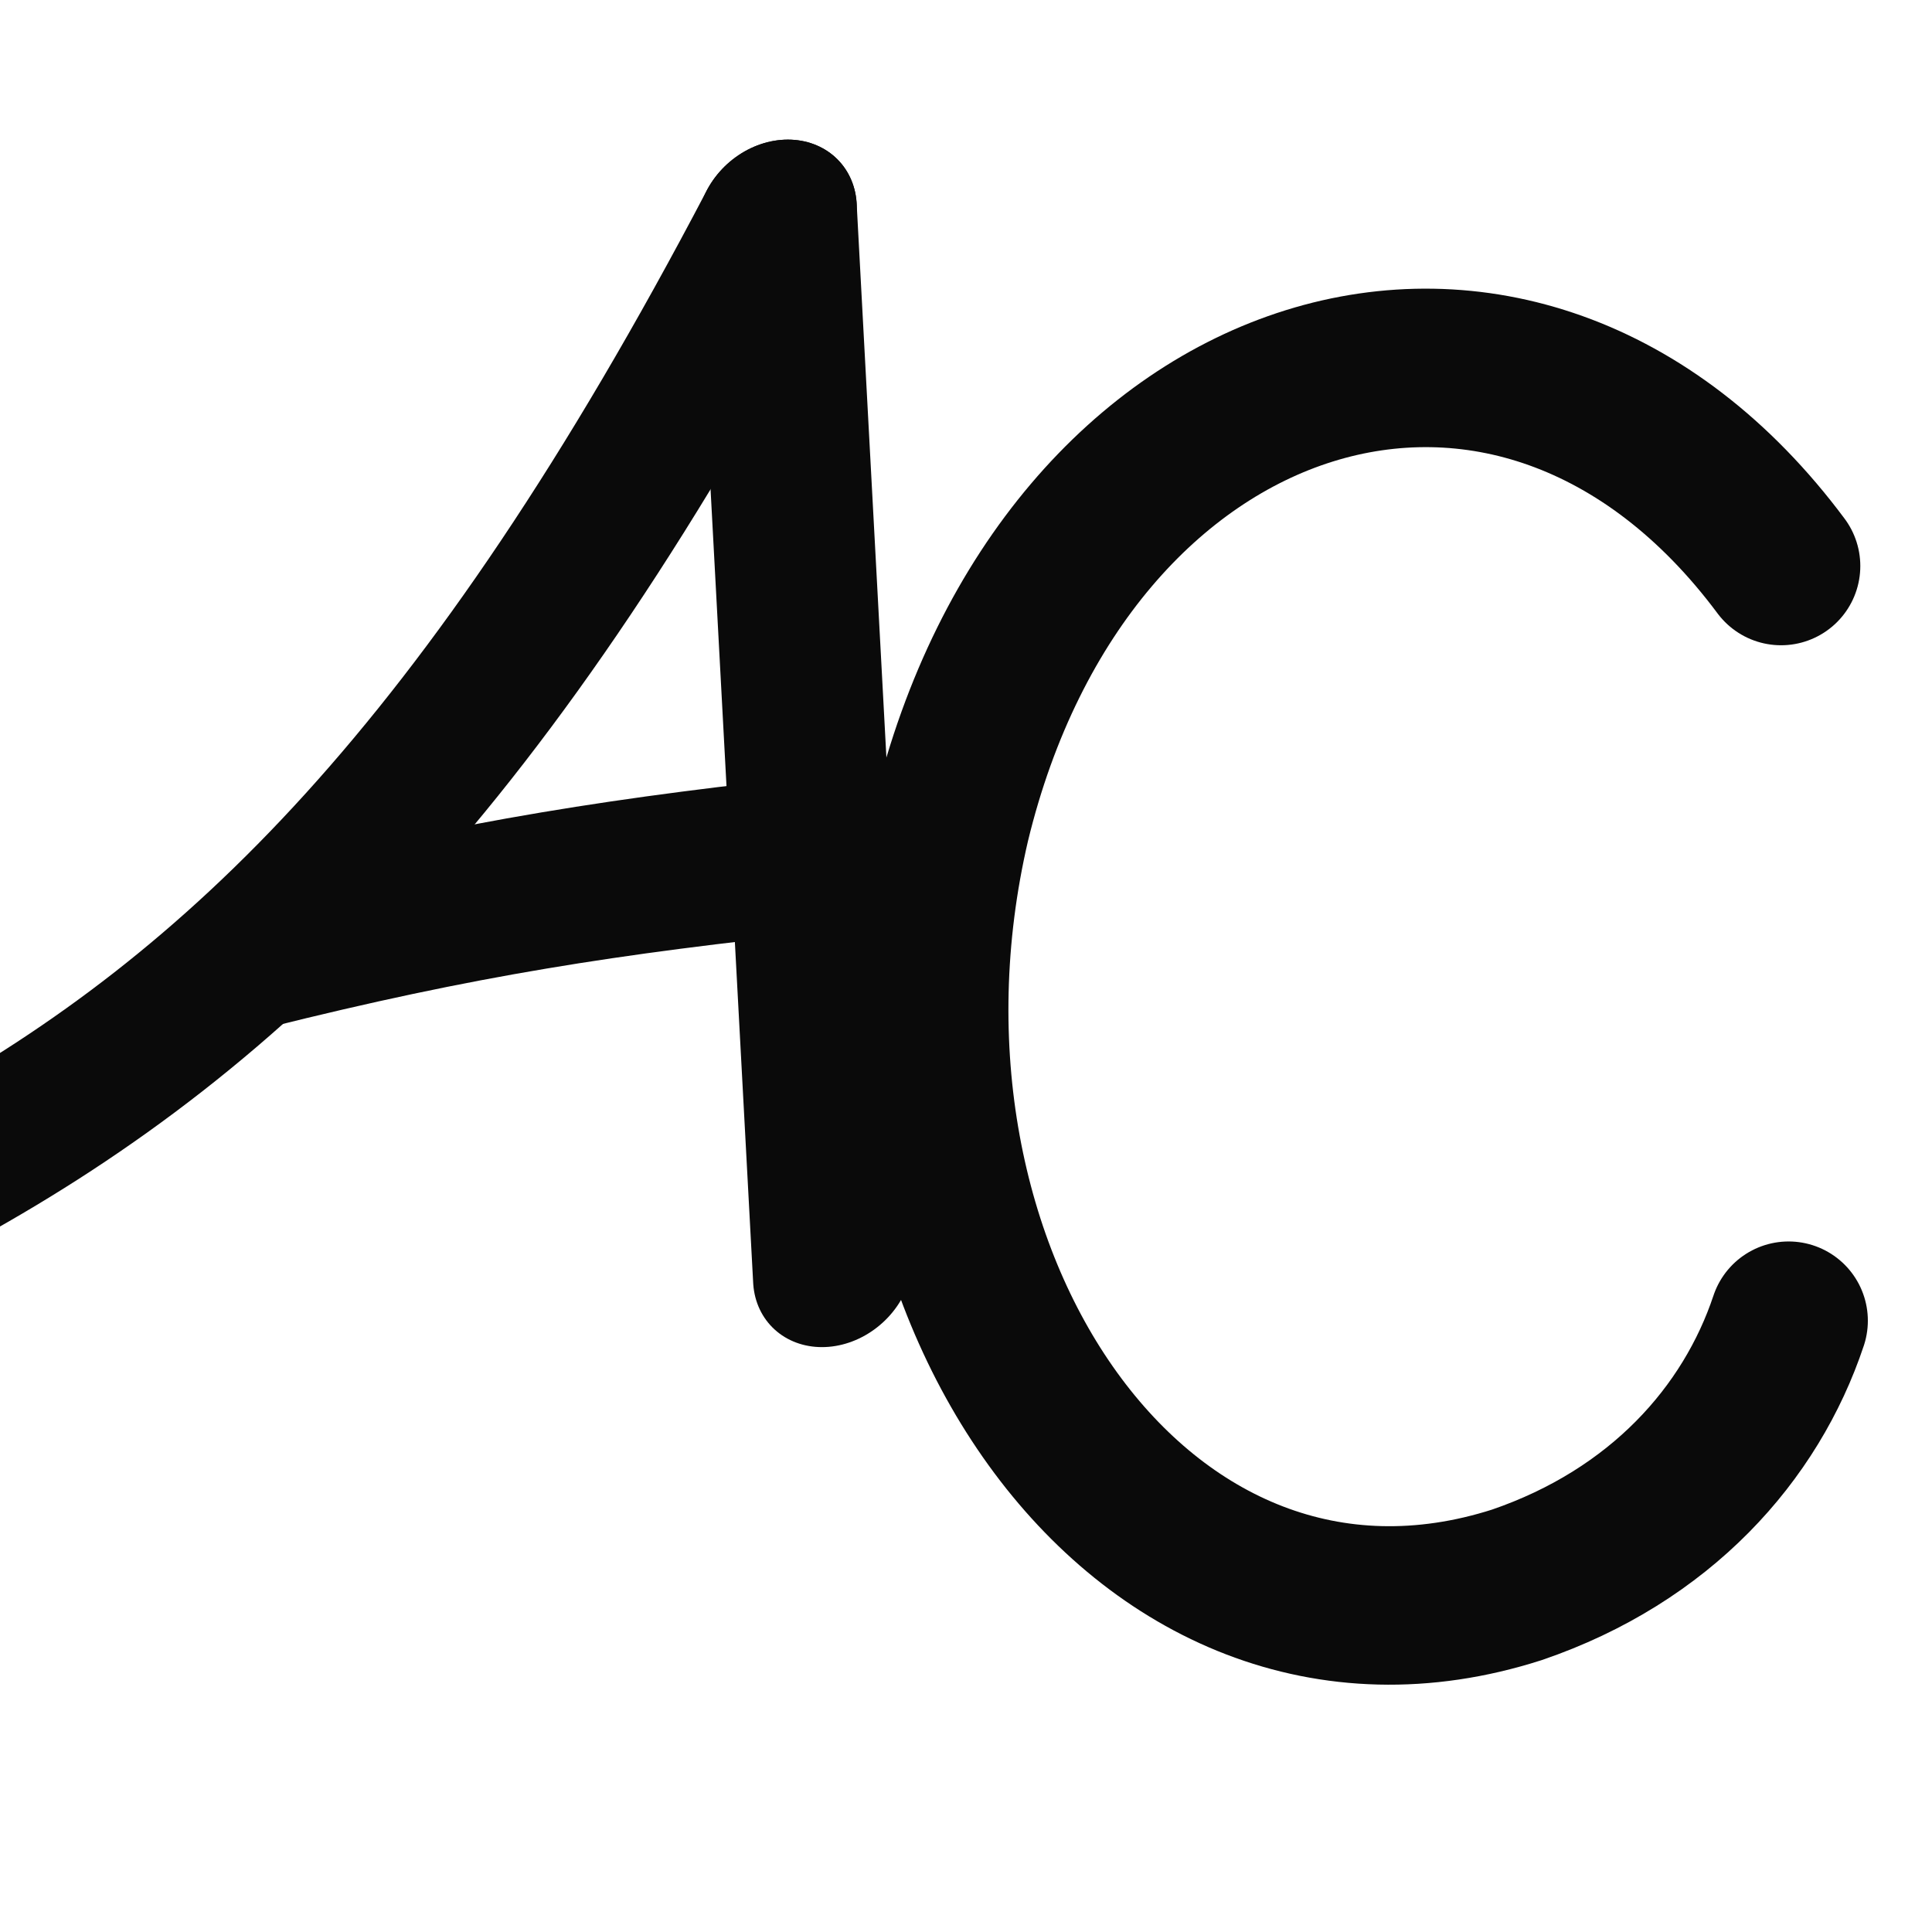
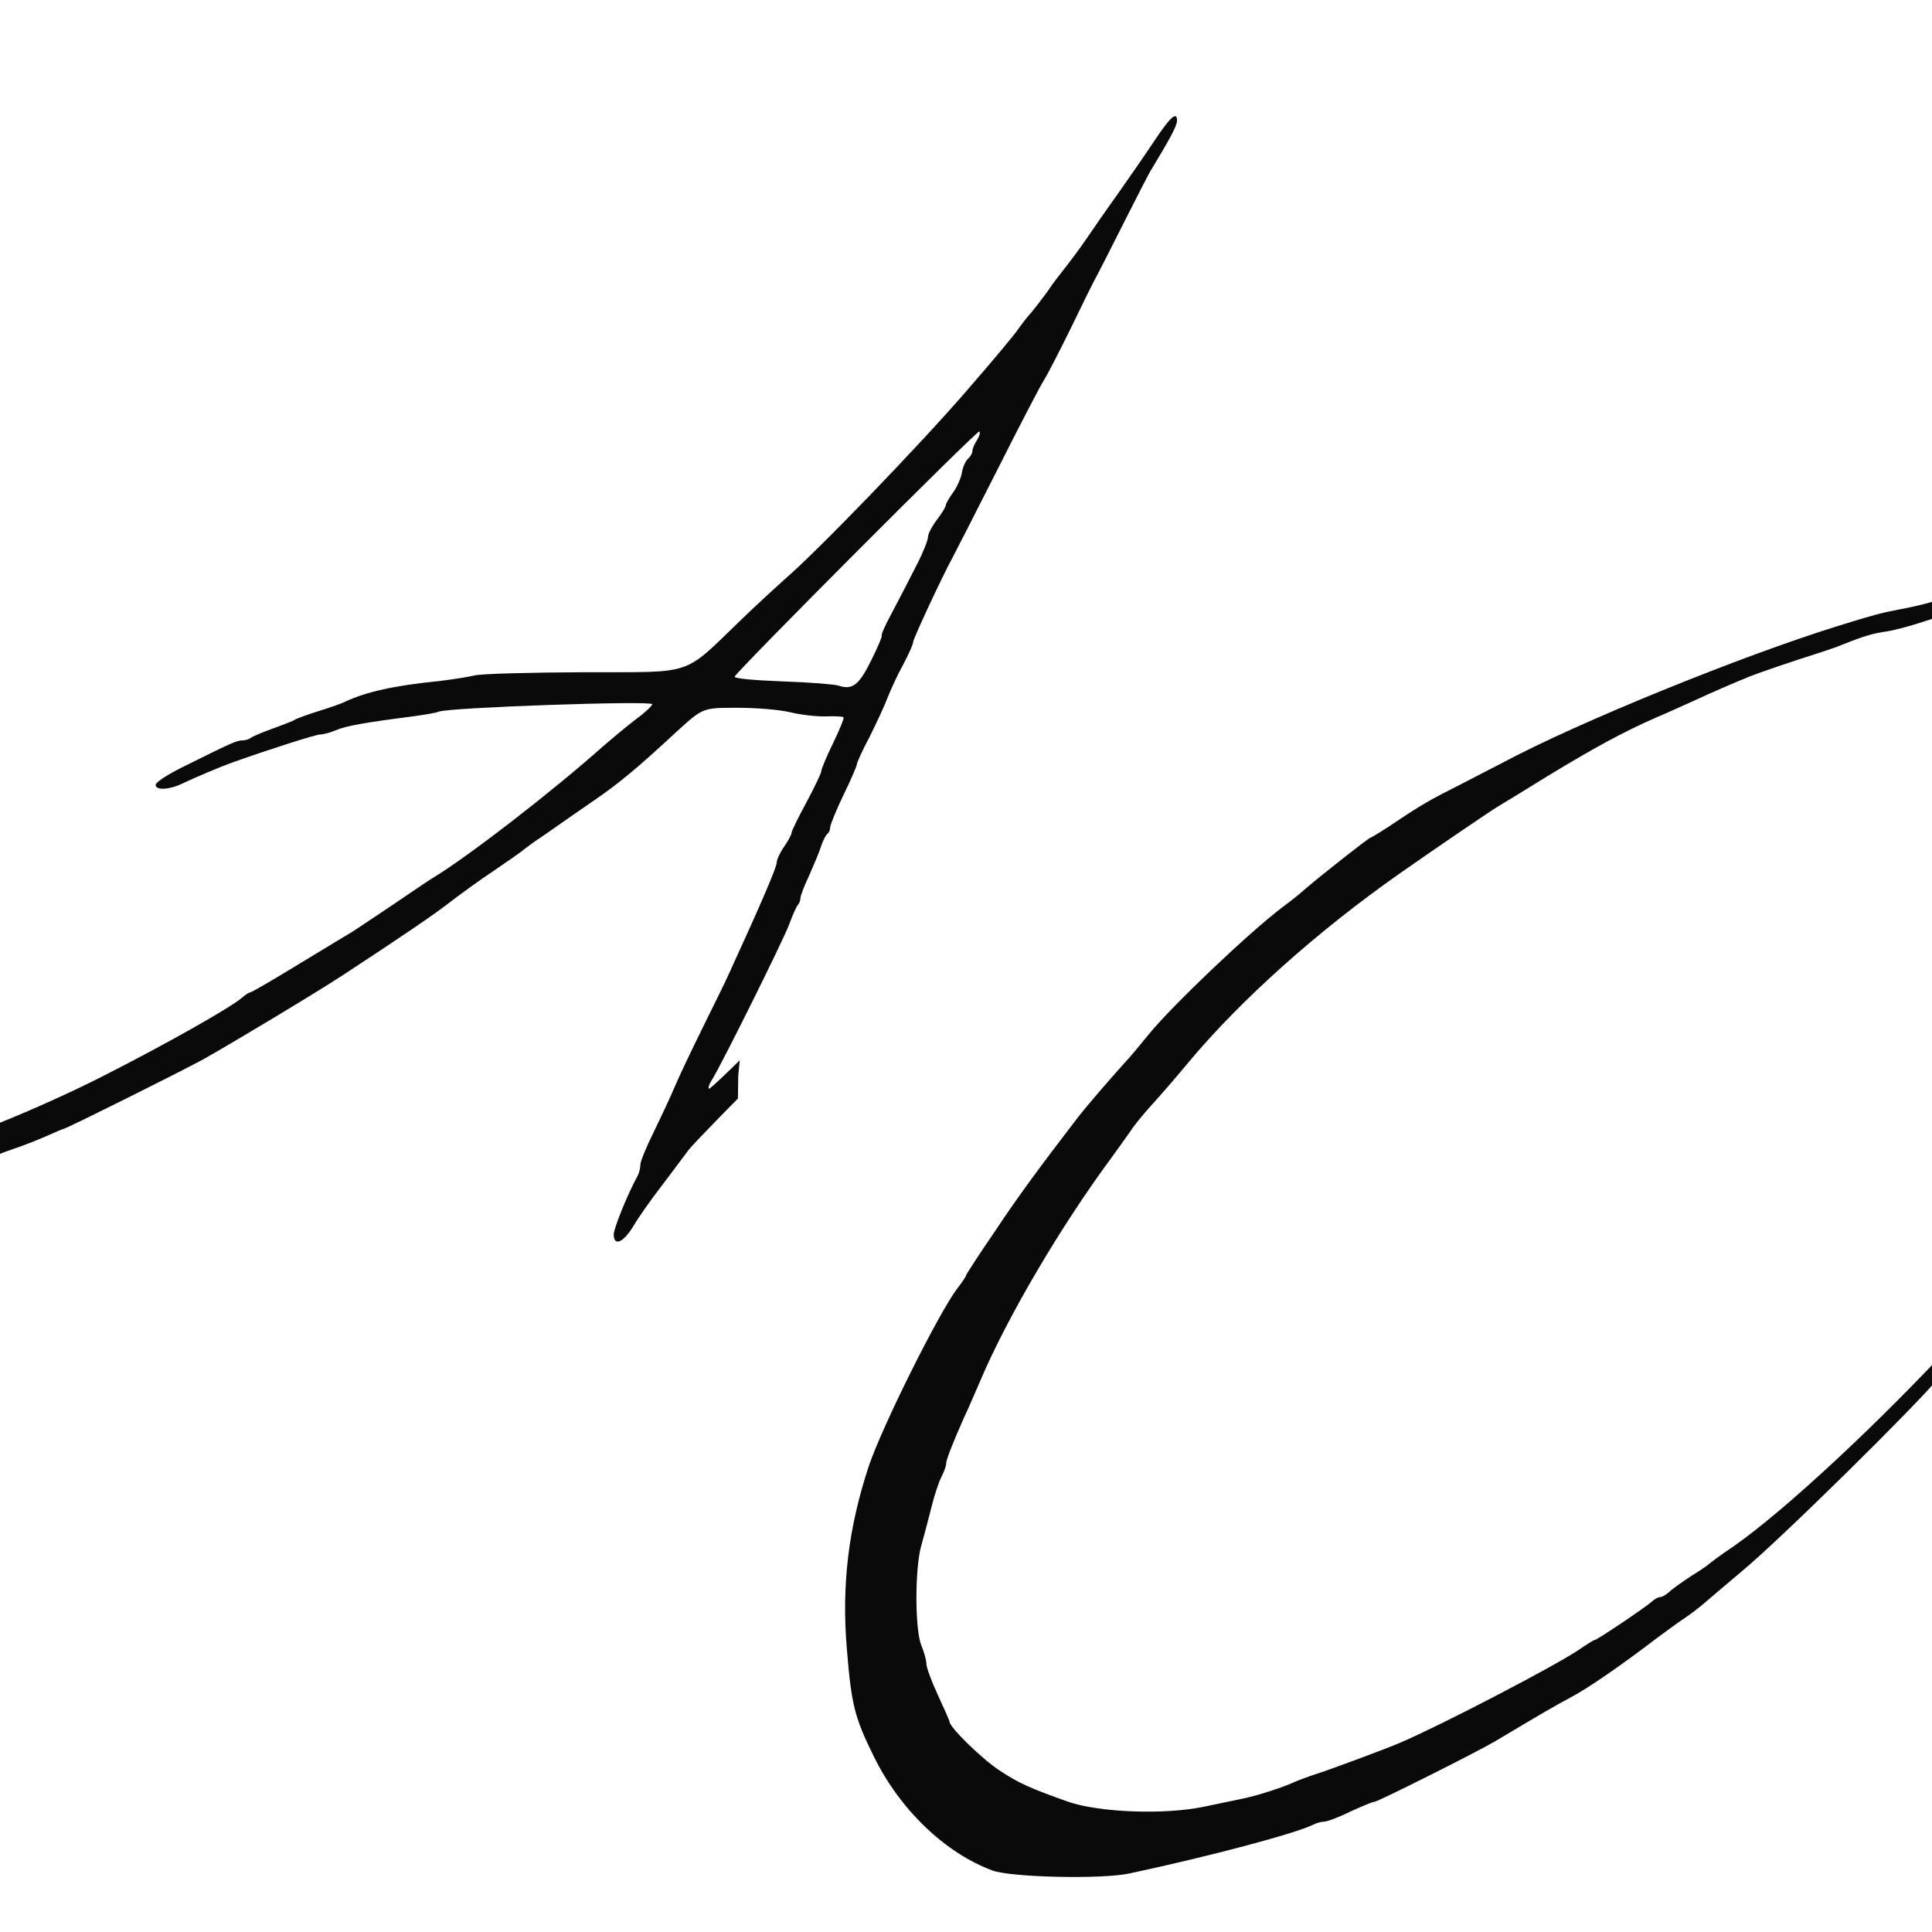
<svg xmlns="http://www.w3.org/2000/svg" viewBox="0 0 512 512" role="img" aria-label="Aleksander Cecco">
  <style>
-   /* The AC monogram, redrawn from the signature's own letters (section 71):
-      the full mark at 16px was a smudge, so the tab carries the two initials
-      as centerline strokes - the A with its entry sweep and written lean, the
-      C of Cecco as one open arc. Ink on the reader's light theme, paper on
-      dark, exactly as the site's one shape in two polarities. */
-   path { stroke: #0A0A0A; fill: none; stroke-linecap: round; stroke-width: 42; }
-   @media (prefers-color-scheme: dark) { path { stroke: #FAFAF8; } }
+   /* The AC monogram, EXTRACTED from the signature itself (section 72): the
+      owner chose his actual hand over the redrawn candidate's easy legibility.
+      The A is cut from the one continuous outline of "Aleksander" along a
+      corridor measured by scanline between its right leg and the crossing 'l';
+      the C of Cecco is its own path, whole. At 16px it reads as his gesture
+      rather than as letters, and he accepted exactly that trade. Ink on the
+      reader's light theme, paper on dark, as everywhere. */
+   path { fill: #0A0A0A; }
+   @media (prefers-color-scheme: dark) { path { fill: #FAFAF8; } }
</style>
-   <g transform="skewX(-8)" transform-origin="256 256">
-     <path d="M 30 310 C 100 268, 158 204, 214 58" />
-     <path d="M 214 58 L 268 336" />
-     <path d="M 104 252 C 158 238, 196 232, 252 226" />
+   <clipPath id="ka">
+     <polygon points="586,140 580,180 565,200 555,220 544,240 533,260 524,280 515,300 506,320 497,340 489,360 480,380 470,400 460,420 448,440 435,460 420,480 419,490 418,560 170,560 170,140" />
+   </clipPath>
+   <g transform="translate(-133.5714,-100.0) scale(0.7857143)">
+     <g clip-path="url(#ka)">
+       <g transform="translate(0,615) scale(0.1,-0.1)" fill="currentColor">
+         <path d="M15845 5435 c-52 -14 -156 -50 -315 -110 -52 -20 -104 -39 -115 -42 -16 -5 -93 -48 -165 -93 -8 -5 -35 -21 -60 -36 -25 -15 -70 -46 -100 -68 -30 -23 -75 -54 -100 -71 -78 -52 -298 -270 -421 -417 -64 -77 -107 -142 -200 -304 -94 -161 -129 -228 -237 -454 -110 -231 -122 -258 -122 -271 0 -8 -7 -23 -15 -33 -8 -11 -15 -26 -15 -34 0 -8 -37 -89 -81 -181 -45 -91 -96 -200 -114 -241 -82 -190 -144 -307 -174 -332 -17 -15 -67 -45 -110 -66 -106 -53 -294 -178 -422 -280 -30 -24 -196 -184 -369 -356 -173 -171 -364 -355 -425 -407 -60 -51 -141 -124 -180 -160 -136 -128 -210 -185 -213 -165 -2 10 3 25 10 34 8 9 21 33 28 52 7 19 28 63 46 97 18 34 37 70 42 80 6 10 27 56 47 103 20 47 48 109 61 138 13 29 24 58 24 65 0 7 6 21 14 32 7 11 17 36 21 55 4 19 10 40 14 45 4 6 25 55 47 110 21 55 71 166 111 247 40 81 73 149 73 152 0 2 14 34 31 71 49 106 28 135 -36 50 -75 -100 -122 -129 -240 -150 -95 -17 -130 -9 -289 65 -45 22 -94 56 -141 101 -71 67 -74 69 -125 69 -99 0 -231 -89 -423 -285 -116 -118 -153 -161 -236 -272 -68 -92 -85 -133 -54 -133 11 0 44 34 88 92 80 105 261 291 351 360 55 42 117 71 212 99 40 12 79 -8 105 -53 24 -42 22 -162 -3 -203 -11 -16 -28 -48 -38 -70 -78 -165 -460 -570 -697 -737 -172 -122 -372 -209 -515 -224 -63 -7 -122 36 -140 102 -17 60 -2 122 115 454 30 85 137 301 199 403 74 121 114 191 144 249 17 31 39 69 51 84 42 54 17 84 -37 45 -15 -10 -38 -22 -52 -26 -23 -7 -162 -78 -240 -122 -45 -25 -246 -159 -282 -187 -14 -12 -41 -32 -60 -46 -114 -85 -301 -287 -379 -410 -31 -50 -286 -304 -364 -363 -82 -63 -181 -125 -265 -167 -115 -58 -156 -51 -86 14 30 27 136 203 136 224 0 5 7 24 16 41 23 46 39 171 35 266 -7 157 -5 541 3 584 10 48 46 119 73 143 47 41 117 25 172 -38 48 -56 135 -196 181 -291 22 -45 45 -85 51 -88 17 -11 24 4 11 25 -7 11 -12 29 -12 40 0 11 -4 28 -9 38 -19 39 -66 153 -102 246 -33 86 -102 175 -171 219 -30 19 -83 23 -93 7 -3 -5 -15 -10 -26 -10 -53 0 -137 -72 -179 -155 -46 -90 -49 -122 -53 -515 -4 -399 -1 -373 -54 -490 -38 -83 -141 -209 -192 -233 -9 -4 -29 -16 -46 -26 -40 -26 -213 -29 -270 -5 -57 23 -170 147 -220 239 -53 98 -68 102 -115 35 -19 -27 -78 -92 -130 -144 -89 -87 -98 -94 -143 -99 -43 -4 -49 -2 -72 25 -56 66 -284 492 -285 531 0 10 -7 32 -16 48 -8 17 -17 49 -19 72 -1 23 -9 56 -16 73 -11 28 -10 35 9 66 35 56 145 150 214 182 20 10 42 24 49 32 6 8 16 14 21 14 5 0 46 23 92 50 46 28 88 50 93 50 5 0 18 9 28 20 10 11 24 20 30 20 7 0 18 7 25 15 7 8 45 30 85 49 81 40 107 62 82 72 -9 3 -29 -1 -44 -9 -15 -8 -46 -23 -68 -32 -22 -10 -86 -39 -141 -66 -56 -27 -104 -49 -108 -49 -3 0 -31 -12 -63 -26 -121 -53 -126 -55 -188 -66 -118 -20 -139 -20 -173 2 -33 20 -33 20 -28 143 5 139 22 264 56 407 6 25 15 63 19 85 5 22 13 54 19 70 6 17 18 57 27 90 19 65 44 136 81 230 13 33 24 65 24 72 0 7 6 27 14 45 8 18 37 89 64 158 75 187 210 447 311 598 31 46 63 94 72 108 9 13 24 32 33 42 9 9 27 31 39 49 42 60 227 261 284 309 32 27 87 77 123 111 36 34 104 90 152 125 48 35 116 83 150 108 74 54 210 139 221 140 4 0 20 8 35 19 15 10 51 33 80 51 28 19 52 37 52 42 0 11 -54 10 -66 -1 -5 -5 -74 -42 -154 -82 -91 -46 -159 -87 -183 -111 -21 -21 -44 -38 -51 -38 -7 0 -32 -13 -54 -30 -23 -16 -44 -30 -46 -30 -4 0 -64 -40 -186 -124 -25 -17 -61 -43 -80 -58 -19 -15 -57 -45 -84 -65 -160 -125 -346 -331 -437 -483 -76 -128 -85 -146 -265 -516 -18 -39 -34 -74 -34 -79 0 -4 -11 -33 -24 -64 -13 -31 -34 -81 -45 -111 -12 -30 -26 -64 -30 -75 -5 -11 -19 -56 -32 -100 -12 -44 -26 -84 -30 -90 -4 -5 -9 -26 -12 -45 -2 -19 -9 -48 -15 -65 -7 -16 -19 -57 -28 -90 -18 -69 -32 -112 -74 -244 -16 -52 -30 -103 -30 -114 0 -40 -112 -237 -200 -350 -25 -33 -55 -72 -67 -89 -29 -40 -313 -347 -383 -413 -30 -29 -93 -83 -140 -120 -47 -38 -106 -87 -131 -109 -106 -95 -397 -286 -435 -286 -8 0 -22 -4 -32 -9 -18 -10 -191 -71 -252 -89 -19 -6 -47 -8 -61 -5 -15 2 -36 0 -48 -7 -17 -9 -33 -8 -72 5 -55 18 -69 37 -51 66 7 10 12 25 12 32 0 22 95 159 147 212 54 56 183 144 288 198 68 35 121 56 235 93 159 52 390 223 390 289 0 25 -1 25 -76 25 -72 0 -77 1 -106 32 -47 50 -60 93 -55 178 4 80 18 145 42 197 8 17 15 38 15 47 0 24 -28 31 -49 12 -10 -9 -20 -16 -24 -16 -3 0 -27 -15 -52 -32 -26 -18 -57 -40 -70 -49 -55 -36 -253 -219 -280 -260 -17 -24 -33 -46 -36 -49 -6 -4 -25 -38 -58 -100 -9 -18 -18 -33 -70 -126 -60 -106 -176 -267 -224 -310 -23 -20 -109 -88 -192 -149 -82 -62 -207 -156 -276 -208 -69 -53 -153 -113 -187 -134 -33 -21 -90 -62 -126 -90 -36 -29 -68 -48 -71 -43 -3 5 15 41 40 79 25 39 45 74 45 79 0 4 12 24 26 43 14 19 32 48 40 64 8 17 28 52 45 79 29 47 55 107 66 153 3 12 11 28 19 34 8 6 14 17 14 24 0 6 9 20 20 30 11 10 20 28 20 41 0 13 4 25 9 29 5 3 17 29 27 58 9 28 23 61 30 72 8 11 14 29 14 40 0 11 9 34 20 50 11 17 20 38 20 48 0 9 4 25 9 35 22 43 41 94 41 108 0 9 7 30 15 47 18 38 70 182 132 367 25 74 49 144 53 155 26 74 34 98 55 161 13 40 28 80 33 90 5 11 24 60 42 109 18 50 59 145 91 212 33 68 59 125 59 128 0 14 176 357 218 425 21 32 73 112 117 177 44 65 82 123 85 128 24 48 160 210 248 295 132 128 247 230 260 230 5 0 16 7 23 16 8 9 30 27 49 41 19 13 67 47 107 76 40 28 98 70 129 92 31 22 73 55 93 72 36 32 36 32 4 33 -17 0 -35 -4 -38 -10 -3 -5 -34 -23 -68 -39 -107 -52 -162 -85 -362 -221 -63 -42 -117 -92 -300 -275 -110 -110 -229 -238 -264 -284 -36 -46 -70 -88 -76 -95 -14 -13 -60 -90 -74 -123 -6 -12 -28 -48 -49 -80 -57 -84 -246 -468 -302 -613 -12 -30 -26 -59 -31 -65 -5 -5 -9 -16 -9 -25 0 -8 -7 -28 -15 -44 -8 -15 -15 -33 -15 -40 0 -6 -14 -44 -30 -85 -17 -40 -30 -80 -30 -89 0 -9 -8 -25 -19 -36 -10 -12 -31 -57 -46 -101 -15 -44 -40 -107 -55 -140 -15 -33 -37 -94 -49 -135 -19 -61 -72 -182 -120 -270 -5 -8 -28 -54 -51 -103 -24 -48 -47 -90 -52 -93 -5 -4 -18 -25 -29 -48 -23 -51 -109 -177 -186 -274 -32 -40 -71 -89 -86 -110 -42 -55 -459 -473 -466 -467 -3 3 1 16 9 28 31 48 243 475 262 527 11 30 24 59 29 65 5 5 9 16 9 24 0 8 13 41 29 75 15 34 34 78 40 98 7 21 17 40 22 43 5 4 9 13 9 21 0 9 20 58 45 110 25 51 45 98 45 103 0 6 19 48 43 93 23 46 51 106 61 133 11 28 34 78 53 112 18 34 33 68 33 75 0 11 100 225 132 283 6 11 73 142 148 290 75 149 147 288 161 310 14 22 55 103 93 180 37 77 76 156 87 175 10 19 53 103 94 185 42 83 80 157 85 165 67 110 90 154 90 170 0 34 -23 13 -80 -73 -30 -45 -84 -123 -120 -174 -36 -50 -81 -115 -100 -143 -29 -43 -57 -80 -108 -145 -4 -5 -19 -26 -32 -45 -14 -19 -36 -48 -50 -65 -15 -16 -33 -40 -41 -51 -14 -22 -75 -95 -178 -214 -159 -184 -504 -542 -616 -638 -27 -24 -91 -83 -140 -130 -206 -198 -156 -181 -530 -182 -193 -1 -349 -5 -375 -11 -25 -6 -79 -14 -120 -19 -150 -15 -244 -36 -315 -69 -11 -6 -51 -20 -90 -32 -38 -12 -74 -25 -80 -29 -5 -4 -39 -17 -75 -30 -36 -13 -69 -27 -75 -32 -5 -4 -17 -8 -27 -8 -19 0 -35 -7 -188 -83 -64 -31 -105 -58 -105 -67 0 -19 45 -17 89 4 51 24 129 57 171 72 124 44 280 94 295 94 10 0 33 6 52 14 34 15 104 27 253 46 44 6 87 13 95 17 34 14 720 38 720 25 0 -5 -25 -29 -57 -52 -31 -24 -79 -64 -108 -89 -169 -151 -460 -376 -577 -446 -9 -5 -69 -46 -134 -90 -65 -44 -126 -84 -135 -90 -9 -5 -89 -54 -177 -107 -88 -54 -164 -98 -168 -98 -4 0 -17 -8 -28 -18 -38 -33 -253 -155 -476 -268 -114 -58 -281 -132 -395 -175 -33 -13 -64 -26 -70 -30 -5 -4 -26 -10 -45 -14 -19 -4 -57 -17 -85 -30 -27 -12 -70 -26 -95 -30 -25 -4 -49 -11 -55 -15 -16 -11 -105 -37 -155 -45 -25 -4 -65 -13 -90 -20 -59 -19 -137 -32 -234 -42 -79 -8 -108 -25 -64 -37 13 -3 107 -6 210 -6 192 0 288 13 378 53 95 42 109 47 127 47 18 0 60 16 105 41 10 5 26 9 35 9 10 0 32 7 48 16 17 9 57 25 90 36 33 11 84 31 113 44 29 13 55 24 57 24 8 0 397 194 470 234 98 55 386 228 471 284 200 131 315 209 369 252 33 25 96 71 140 100 44 30 92 63 106 75 14 11 36 27 49 35 12 8 39 27 59 41 20 14 74 52 121 84 89 61 148 110 286 238 85 77 85 77 199 77 67 0 141 -6 180 -15 37 -9 91 -15 121 -14 30 1 56 0 59 -3 3 -2 -13 -42 -35 -87 -22 -45 -40 -88 -40 -95 0 -7 -23 -54 -50 -105 -28 -51 -50 -97 -50 -102 0 -6 -11 -27 -25 -47 -14 -20 -25 -44 -25 -53 0 -16 -49 -131 -165 -384 -7 -16 -45 -93 -83 -170 -38 -77 -82 -169 -97 -205 -15 -36 -48 -105 -71 -153 -24 -48 -44 -97 -44 -107 0 -11 -4 -28 -9 -38 -33 -59 -81 -178 -81 -198 0 -42 33 -28 67 29 17 29 60 90 95 135 35 46 75 100 90 120 15 20 165 174 334 342 169 168 324 327 346 354 115 144 160 177 94 68 -20 -33 -36 -67 -36 -76 0 -17 -11 -39 -47 -96 -12 -19 -47 -98 -78 -175 -31 -77 -63 -147 -71 -156 -8 -8 -14 -20 -14 -26 0 -5 -12 -32 -26 -59 -15 -27 -36 -67 -47 -89 -34 -66 -98 -165 -154 -241 -52 -69 -63 -94 -43 -94 6 0 58 45 118 101 59 55 139 125 178 154 38 30 81 64 95 77 13 13 44 38 69 56 140 101 171 122 177 122 4 0 23 15 43 34 35 35 52 48 170 131 36 25 81 58 101 73 105 80 124 92 126 85 2 -5 -15 -44 -37 -88 -22 -43 -40 -87 -40 -96 0 -10 -5 -21 -10 -24 -6 -3 -10 -17 -10 -31 0 -14 -5 -34 -10 -45 -14 -25 -4 -41 43 -73 55 -38 96 -44 247 -35 128 8 143 11 222 50 10 5 22 9 28 9 13 0 237 110 289 142 20 12 92 64 161 115 69 51 145 107 170 125 54 39 288 238 311 265 9 10 51 47 93 82 73 62 140 131 237 248 30 36 45 47 47 37 2 -9 -1 -21 -7 -27 -6 -6 -11 -17 -11 -25 0 -15 -20 -66 -47 -117 -8 -16 -20 -41 -27 -55 -36 -73 -62 -119 -161 -288 -21 -35 -85 -125 -154 -217 -21 -27 -78 -104 -126 -170 -49 -66 -104 -138 -122 -160 -52 -61 -53 -63 -53 -81 0 -18 6 -17 95 10 153 47 173 52 315 70 14 2 39 8 55 14 52 18 99 31 140 38 49 9 168 97 254 189 62 67 78 95 42 75 -11 -5 -25 -16 -33 -23 -27 -26 -155 -105 -203 -126 -27 -12 -63 -28 -78 -36 -16 -8 -39 -15 -51 -15 -12 0 -26 -4 -32 -9 -5 -5 -27 -11 -49 -14 -22 -3 -58 -10 -80 -17 -51 -16 -131 -24 -152 -16 -12 5 -6 17 34 59 27 28 58 66 69 82 10 17 44 62 74 100 63 79 72 92 155 221 33 51 92 140 130 196 39 57 88 137 108 178 51 100 87 160 96 160 9 0 71 -130 71 -151 0 -8 7 -23 15 -33 8 -11 15 -30 15 -42 0 -13 4 -25 9 -29 5 -3 13 -20 17 -38 3 -17 13 -45 20 -62 7 -16 26 -64 43 -105 16 -41 53 -131 81 -200 29 -69 61 -152 72 -185 21 -62 48 -128 75 -181 22 -42 74 -64 155 -64 70 0 105 13 154 57 33 29 146 159 177 203 17 25 17 25 34 0 62 -88 171 -178 315 -258 66 -37 112 -40 223 -17 38 8 107 15 152 15 45 0 84 4 87 9 3 4 25 11 48 14 85 12 266 123 447 271 57 47 105 86 107 86 2 0 1 -33 -2 -72 -8 -89 -9 -146 -3 -217 6 -59 32 -91 73 -91 12 0 31 -7 42 -15 27 -20 48 -19 113 9 238 100 298 115 351 85 47 -26 186 -74 240 -82 104 -17 295 42 400 123 19 15 53 37 75 49 62 33 221 160 338 270 88 83 320 331 412 441 111 132 257 280 297 301 41 21 139 26 184 9 26 -10 26 -10 21 -103 -3 -67 -12 -115 -34 -177 -17 -47 -43 -121 -58 -165 -61 -176 -77 -221 -90 -250 -7 -16 -21 -48 -31 -70 -31 -73 -75 -170 -91 -200 -76 -148 -145 -256 -182 -287 -25 -21 -27 -36 -6 -44 13 -6 51 14 170 89 48 30 209 154 316 242 199 165 276 232 360 312 52 51 98 93 102 93 15 0 5 -29 -23 -68 -16 -23 -30 -46 -30 -51 0 -6 -12 -29 -27 -53 -49 -77 -53 -82 -83 -145 -38 -81 -58 -128 -77 -183 -8 -25 -29 -76 -47 -115 -79 -170 -88 -194 -83 -209 10 -25 20 -20 88 45 79 75 184 147 269 184 36 16 74 35 85 42 11 7 32 13 47 13 15 0 42 6 60 14 18 8 60 22 92 32 33 9 71 23 85 30 14 8 34 14 43 14 9 0 19 4 22 9 3 4 22 11 43 14 21 3 45 8 54 11 20 8 73 -43 101 -98 11 -22 27 -46 34 -54 8 -7 14 -17 14 -20 0 -4 13 -22 29 -40 63 -69 144 -35 374 158 42 35 77 68 77 72 0 9 312 298 322 298 18 0 5 -39 -37 -105 -63 -101 -105 -182 -125 -245 -10 -30 -23 -67 -30 -81 -11 -23 -9 -31 11 -59 41 -55 89 -72 205 -73 62 -1 107 3 115 10 8 6 43 23 77 37 113 45 309 186 447 320 27 27 70 65 95 85 25 20 104 93 175 162 192 186 454 409 481 409 3 0 20 11 37 24 53 39 179 96 213 96 37 0 48 -18 34 -56 -6 -14 -10 -39 -10 -55 0 -16 -10 -55 -21 -87 -12 -31 -32 -91 -46 -132 -28 -88 -48 -139 -74 -196 -10 -23 -19 -46 -19 -52 0 -6 -6 -23 -14 -39 -7 -15 -25 -53 -39 -83 -51 -110 -184 -377 -220 -442 -42 -76 -47 -108 -16 -108 13 0 25 11 35 33 26 55 112 204 198 342 44 72 52 85 77 130 12 22 33 56 48 75 36 47 90 130 141 215 42 70 57 92 148 214 26 35 55 76 64 90 27 40 229 241 243 241 7 0 18 7 25 15 23 28 243 18 450 -19 47 -9 93 -13 103 -10 25 8 22 44 -4 44 -78 0 -279 79 -336 133 -30 28 -35 29 -101 25 -55 -3 -76 -9 -103 -29 -86 -66 -197 -107 -213 -80 -3 5 -18 12 -33 16 -42 10 -73 44 -73 78 0 64 107 218 192 278 61 43 68 53 42 63 -31 12 -109 -39 -299 -195 -44 -36 -88 -70 -97 -75 -10 -5 -50 -41 -90 -80 -40 -38 -104 -96 -143 -129 -38 -33 -126 -111 -195 -175 -69 -63 -159 -145 -200 -182 -41 -36 -102 -92 -136 -125 -342 -329 -407 -384 -597 -499 -54 -32 -115 -69 -135 -81 -30 -18 -52 -23 -115 -23 -100 0 -117 9 -117 61 0 122 211 351 396 430 27 11 63 27 79 34 100 46 166 75 170 75 26 0 207 134 298 221 58 55 58 79 1 79 -45 0 -102 55 -121 119 -15 47 -17 197 -4 205 5 3 11 20 14 38 2 18 11 48 18 65 10 25 10 36 2 44 -9 9 -36 -6 -108 -57 -54 -38 -107 -76 -119 -84 -94 -63 -388 -352 -451 -444 -77 -111 -158 -221 -194 -262 -20 -23 -51 -59 -68 -81 -18 -21 -61 -67 -95 -100 -35 -34 -93 -91 -130 -127 -38 -36 -71 -66 -76 -66 -4 0 -19 -10 -32 -22 -68 -60 -170 -113 -249 -129 -63 -13 -97 19 -73 69 5 9 21 53 36 97 60 178 144 413 163 455 11 25 23 64 27 85 10 53 37 138 47 150 5 5 9 17 9 26 0 15 29 100 75 219 7 19 33 87 58 150 24 63 52 138 62 165 10 28 24 64 31 80 7 17 24 59 38 95 28 78 87 229 127 325 16 39 35 88 43 110 13 36 88 215 121 290 78 173 280 562 337 648 21 32 38 62 38 66 0 4 9 16 20 26 11 10 20 22 20 28 0 11 18 33 205 259 114 137 292 306 400 378 28 19 52 37 55 41 4 5 204 127 260 158 47 26 122 63 160 79 14 6 60 27 103 46 44 20 82 36 85 36 4 0 18 12 31 25 26 28 25 28 -44 10z m-10849 -2041 c-9 -13 -16 -30 -16 -37 0 -8 -7 -20 -15 -27 -8 -7 -18 -28 -21 -49 -4 -20 -18 -50 -31 -67 -12 -17 -23 -35 -23 -41 0 -5 -13 -27 -30 -49 -16 -21 -30 -47 -30 -58 0 -10 -16 -51 -36 -90 -20 -39 -40 -78 -44 -86 -4 -8 -24 -46 -44 -84 -20 -37 -35 -70 -32 -73 2 -2 -14 -40 -36 -84 -41 -83 -63 -100 -111 -84 -12 4 -96 11 -187 14 -103 4 -164 10 -162 16 6 18 817 831 825 827 4 -2 1 -15 -7 -28z m8584 -808 c0 -14 -4 -28 -10 -31 -5 -3 -10 -17 -10 -30 0 -13 -4 -34 -9 -47 -5 -13 -14 -43 -21 -68 -13 -45 -34 -102 -49 -130 -5 -9 -12 -35 -16 -58 -4 -23 -11 -44 -16 -48 -5 -3 -9 -14 -9 -24 0 -11 -6 -34 -14 -52 -8 -18 -23 -60 -32 -92 -10 -32 -26 -75 -36 -95 -10 -19 -18 -41 -18 -47 0 -16 -77 -164 -96 -185 -8 -8 -14 -20 -14 -25 0 -15 -100 -109 -157 -147 -70 -47 -171 -97 -197 -97 -12 -1 -32 -7 -46 -15 -14 -8 -35 -14 -48 -15 -12 0 -30 -4 -40 -9 -9 -5 -55 -24 -102 -42 -47 -18 -104 -44 -128 -56 -51 -27 -72 -29 -72 -6 0 54 272 549 326 594 8 6 14 16 14 21 0 9 31 52 95 130 149 183 248 292 291 322 18 11 65 48 105 81 114 92 179 139 245 174 50 27 64 26 64 -3z m-7429 -138 c1 -7 3 -31 4 -53 1 -38 10 -67 42 -142 7 -17 13 -36 13 -42 0 -6 12 -16 26 -21 14 -6 24 -16 22 -22 -10 -30 -275 -188 -316 -188 -9 0 -26 -7 -36 -15 -11 -8 -29 -15 -41 -15 -12 0 -25 -4 -30 -9 -6 -5 -34 -14 -64 -20 -63 -13 -85 -3 -58 27 9 10 17 23 18 28 0 5 16 29 35 54 19 25 47 65 63 90 92 141 124 183 198 258 77 77 121 102 124 70z m4437 -40 c2 -8 -16 -45 -40 -81 -24 -36 -58 -90 -76 -120 -38 -60 -115 -227 -126 -271 -17 -70 -152 -340 -207 -416 -90 -123 -150 -163 -258 -175 -35 -3 -71 -11 -81 -17 -20 -13 -59 11 -83 52 -13 21 -13 32 -1 75 7 28 13 64 14 82 0 17 5 35 10 38 6 3 10 13 10 22 0 23 68 169 112 242 58 95 181 252 224 286 21 17 59 48 84 71 42 38 127 94 174 115 12 5 44 23 71 39 28 17 61 35 75 40 14 5 36 16 50 24 30 17 44 15 48 -6z m4154 -25 c10 -9 18 -27 18 -40 0 -13 4 -31 9 -41 4 -9 16 -35 27 -57 10 -22 27 -48 39 -58 19 -16 19 -18 3 -28 -10 -5 -18 -17 -18 -26 0 -36 -178 -153 -265 -174 -61 -14 -85 -23 -152 -57 -48 -24 -54 -25 -69 -11 -14 15 -12 22 17 85 70 151 218 334 327 406 33 22 41 22 64 1z" />
+         <path d="M21465 4764 c-27 -8 -72 -18 -100 -23 -52 -10 -76 -16 -185 -50 -293 -91 -785 -291 -1015 -414 -11 -6 -65 -33 -120 -62 -105 -53 -124 -64 -218 -127 -32 -21 -60 -38 -62 -38 -5 0 -152 -116 -195 -153 -13 -12 -45 -38 -71 -57 -103 -78 -335 -299 -405 -385 -27 -33 -59 -72 -72 -85 -52 -58 -114 -130 -140 -163 -122 -159 -181 -239 -255 -350 -48 -70 -87 -130 -87 -133 0 -3 -12 -21 -27 -40 -57 -76 -228 -419 -268 -539 -61 -185 -82 -358 -66 -550 14 -172 23 -208 82 -328 79 -161 216 -292 359 -345 57 -21 332 -27 415 -9 248 53 506 122 557 148 10 5 25 9 33 9 8 0 44 13 78 30 35 16 68 30 74 30 10 0 307 149 365 183 144 86 177 105 227 132 54 28 155 98 265 182 28 21 64 47 82 59 18 12 40 29 51 38 10 9 67 57 126 107 119 99 530 505 593 583 21 28 51 63 65 79 15 16 32 40 39 53 25 45 -1 39 -47 -11 -233 -253 -523 -523 -678 -631 -39 -26 -72 -51 -75 -54 -3 -3 -27 -20 -55 -37 -27 -18 -57 -39 -66 -48 -9 -8 -21 -15 -27 -15 -6 0 -17 -6 -24 -13 -17 -16 -167 -117 -174 -117 -3 0 -24 -13 -47 -29 -70 -48 -418 -229 -542 -282 -39 -17 -211 -81 -255 -95 -25 -8 -54 -19 -65 -24 -34 -16 -118 -43 -160 -51 -22 -5 -74 -15 -115 -24 -121 -25 -317 -17 -410 15 -113 40 -152 57 -210 96 -54 36 -150 130 -150 147 0 3 -16 39 -35 80 -19 41 -35 84 -35 95 0 11 -7 36 -15 55 -20 48 -20 232 -1 301 8 28 22 81 31 117 9 37 23 79 31 94 8 15 14 33 14 40 0 11 19 60 55 141 8 16 30 67 49 111 82 193 245 469 396 673 22 30 48 67 58 81 9 15 37 49 62 77 25 27 77 87 115 133 159 190 391 397 639 571 97 68 274 189 298 203 9 5 77 47 150 92 142 86 224 131 328 177 36 15 88 39 115 51 47 22 123 55 170 74 25 10 133 47 200 68 28 9 64 21 80 28 65 26 92 34 135 40 25 4 77 18 115 31 39 13 95 27 125 31 40 6 56 13 58 26 3 15 -4 17 -55 16 -32 -1 -80 -8 -108 -15z" />
+         <path d="M23850 2655 c-7 -8 -27 -15 -46 -15 -18 0 -36 -4 -39 -10 -3 -5 -15 -10 -26 -10 -11 0 -41 -9 -67 -21 -26 -11 -56 -24 -67 -28 -129 -54 -356 -183 -420 -239 -22 -20 -105 -99 -185 -176 -122 -118 -310 -290 -370 -339 -9 -6 -47 -39 -85 -72 -133 -115 -368 -281 -540 -380 -159 -92 -166 -96 -219 -117 -92 -37 -120 -40 -170 -18 -43 18 -46 22 -46 56 0 42 55 136 155 262 66 84 210 190 314 232 31 12 81 36 111 53 30 17 91 49 135 72 104 54 151 84 200 130 22 20 50 43 63 52 48 33 7 66 -47 39 -17 -9 -37 -16 -46 -16 -24 0 -75 55 -75 80 0 11 -7 35 -16 51 -13 27 -13 33 -1 52 8 12 16 45 19 72 5 46 57 168 95 222 14 21 14 23 -2 29 -49 19 -324 -174 -505 -356 -170 -170 -308 -382 -438 -670 -55 -124 -149 -358 -169 -421 -3 -12 12 -27 53 -53 55 -34 64 -36 139 -36 65 0 95 6 155 29 104 41 288 138 392 208 24 16 69 41 100 56 85 40 407 263 416 288 2 5 10 9 18 9 18 0 18 -31 -1 -56 -20 -27 -20 -160 1 -210 32 -77 91 -141 161 -174 61 -29 72 -31 152 -28 47 3 101 10 119 16 51 19 93 32 149 47 135 37 335 155 428 253 44 45 55 46 55 1 0 -15 4 -30 9 -33 5 -3 13 -25 20 -49 15 -61 73 -123 141 -150 45 -18 73 -22 156 -21 55 1 110 7 122 13 11 6 39 11 60 11 23 0 69 13 107 30 37 16 74 30 83 30 10 0 26 7 36 15 11 8 26 15 34 15 17 0 129 53 185 87 20 13 68 40 105 59 72 39 169 102 215 141 16 12 32 23 35 23 4 0 7 -48 7 -107 0 -126 14 -162 90 -232 46 -42 46 -42 158 -38 65 2 139 11 177 21 67 19 340 149 388 186 15 11 61 46 102 78 72 55 260 236 260 251 0 4 21 36 47 71 45 62 123 208 138 260 4 14 19 47 32 74 20 40 25 65 26 140 2 82 -1 96 -27 148 -38 75 -80 102 -150 95 -118 -11 -233 -28 -261 -39 -63 -23 -162 -71 -216 -104 -31 -19 -61 -34 -67 -34 -13 0 -78 -43 -177 -116 -75 -56 -285 -262 -314 -310 -38 -60 -247 -259 -352 -334 -139 -99 -429 -259 -539 -298 -98 -34 -282 -54 -303 -33 -6 6 -20 11 -32 11 -27 0 -102 74 -122 120 -16 38 -19 159 -4 188 5 9 19 42 32 72 29 67 131 221 201 304 78 92 275 239 418 314 143 74 473 192 538 192 22 0 46 23 35 33 -9 10 -108 8 -135 -2 -32 -12 -125 -38 -178 -49 -89 -19 -306 -109 -406 -168 -196 -115 -407 -312 -529 -494 -48 -71 -72 -102 -135 -174 -30 -35 -76 -88 -102 -118 -37 -43 -68 -66 -148 -106 -55 -29 -107 -52 -114 -52 -8 0 -47 -13 -87 -28 -124 -48 -142 -52 -242 -52 -130 0 -160 18 -225 137 -28 52 -6 221 38 297 10 17 31 55 46 84 78 149 303 379 493 503 93 61 430 229 458 229 6 0 16 7 23 15 7 8 21 15 32 15 11 0 18 5 16 13 -7 18 -33 20 -48 2z m2420 -135 c32 -17 45 -79 31 -152 -22 -112 -33 -152 -56 -203 -12 -27 -26 -61 -30 -75 -10 -32 -47 -91 -69 -109 -9 -7 -16 -19 -16 -27 0 -7 -6 -19 -12 -26 -7 -7 -31 -40 -52 -73 -77 -116 -138 -161 -441 -326 -147 -79 -244 -109 -359 -109 -87 0 -87 0 -102 36 -27 66 -14 241 25 322 53 111 76 156 87 166 7 7 30 40 51 73 54 84 125 162 215 239 73 62 143 114 153 114 3 0 27 14 53 30 27 17 57 30 66 30 9 0 16 4 16 9 0 12 85 42 135 48 22 3 44 9 50 14 5 5 23 9 40 10 16 0 39 4 50 9 28 12 143 12 165 0z m-4049 -197 c12 -114 69 -245 112 -259 16 -5 16 -7 -5 -23 -13 -10 -36 -25 -53 -33 -57 -29 -130 -69 -170 -93 -22 -13 -48 -24 -58 -25 -9 0 -25 -4 -35 -9 -27 -14 -64 -28 -110 -42 -39 -11 -45 -11 -63 7 -18 19 -19 22 -4 55 14 32 62 103 140 208 79 108 242 249 246 214z" />
+       </g>
+     </g>
  </g>
-   <path d="M 472 150 C 402 56, 282 94, 252 218 C 224 338, 302 452, 402 420 C 440 407, 464 380, 474 350" />
+   <g transform="translate(-1366.25,38.25) scale(0.875)">
+     <g transform="translate(0,615) scale(0.1,-0.1)" fill="currentColor">
+       <path d="M21465 4764 c-27 -8 -72 -18 -100 -23 -52 -10 -76 -16 -185 -50 -293 -91 -785 -291 -1015 -414 -11 -6 -65 -33 -120 -62 -105 -53 -124 -64 -218 -127 -32 -21 -60 -38 -62 -38 -5 0 -152 -116 -195 -153 -13 -12 -45 -38 -71 -57 -103 -78 -335 -299 -405 -385 -27 -33 -59 -72 -72 -85 -52 -58 -114 -130 -140 -163 -122 -159 -181 -239 -255 -350 -48 -70 -87 -130 -87 -133 0 -3 -12 -21 -27 -40 -57 -76 -228 -419 -268 -539 -61 -185 -82 -358 -66 -550 14 -172 23 -208 82 -328 79 -161 216 -292 359 -345 57 -21 332 -27 415 -9 248 53 506 122 557 148 10 5 25 9 33 9 8 0 44 13 78 30 35 16 68 30 74 30 10 0 307 149 365 183 144 86 177 105 227 132 54 28 155 98 265 182 28 21 64 47 82 59 18 12 40 29 51 38 10 9 67 57 126 107 119 99 530 505 593 583 21 28 51 63 65 79 15 16 32 40 39 53 25 45 -1 39 -47 -11 -233 -253 -523 -523 -678 -631 -39 -26 -72 -51 -75 -54 -3 -3 -27 -20 -55 -37 -27 -18 -57 -39 -66 -48 -9 -8 -21 -15 -27 -15 -6 0 -17 -6 -24 -13 -17 -16 -167 -117 -174 -117 -3 0 -24 -13 -47 -29 -70 -48 -418 -229 -542 -282 -39 -17 -211 -81 -255 -95 -25 -8 -54 -19 -65 -24 -34 -16 -118 -43 -160 -51 -22 -5 -74 -15 -115 -24 -121 -25 -317 -17 -410 15 -113 40 -152 57 -210 96 -54 36 -150 130 -150 147 0 3 -16 39 -35 80 -19 41 -35 84 -35 95 0 11 -7 36 -15 55 -20 48 -20 232 -1 301 8 28 22 81 31 117 9 37 23 79 31 94 8 15 14 33 14 40 0 11 19 60 55 141 8 16 30 67 49 111 82 193 245 469 396 673 22 30 48 67 58 81 9 15 37 49 62 77 25 27 77 87 115 133 159 190 391 397 639 571 97 68 274 189 298 203 9 5 77 47 150 92 142 86 224 131 328 177 36 15 88 39 115 51 47 22 123 55 170 74 25 10 133 47 200 68 28 9 64 21 80 28 65 26 92 34 135 40 25 4 77 18 115 31 39 13 95 27 125 31 40 6 56 13 58 26 3 15 -4 17 -55 16 -32 -1 -80 -8 -108 -15z" />
+     </g>
+   </g>
</svg>
